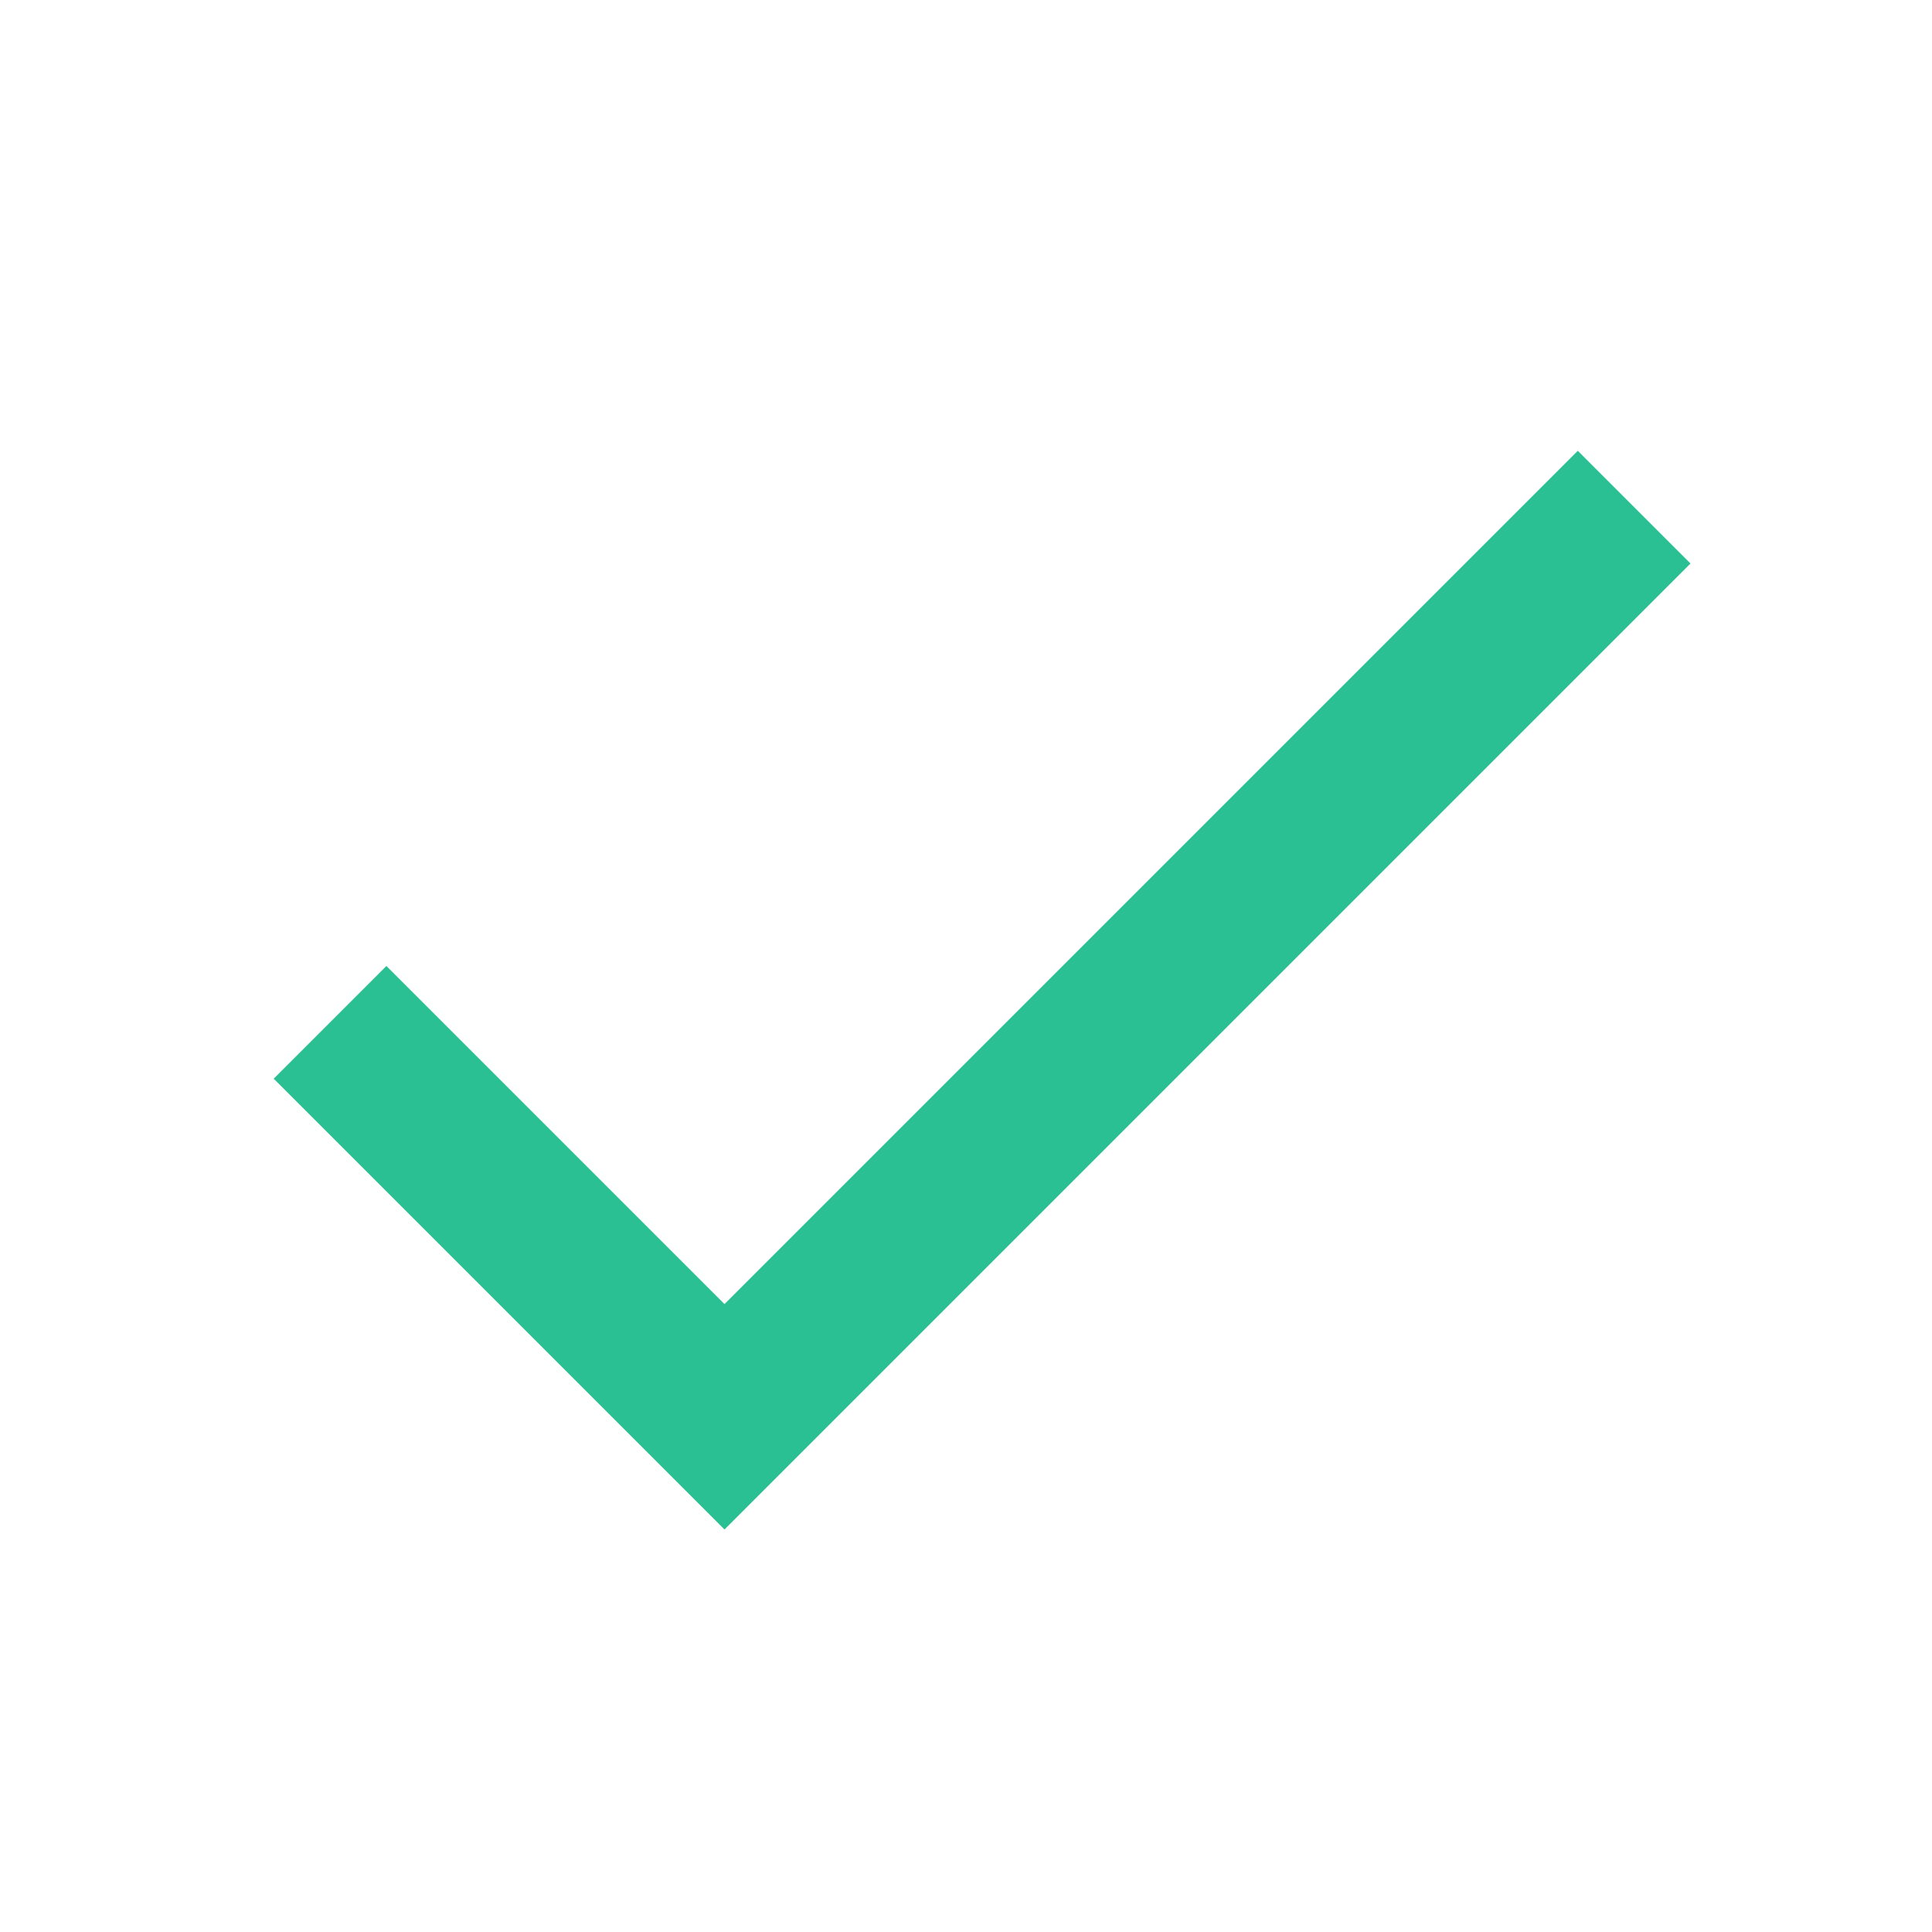
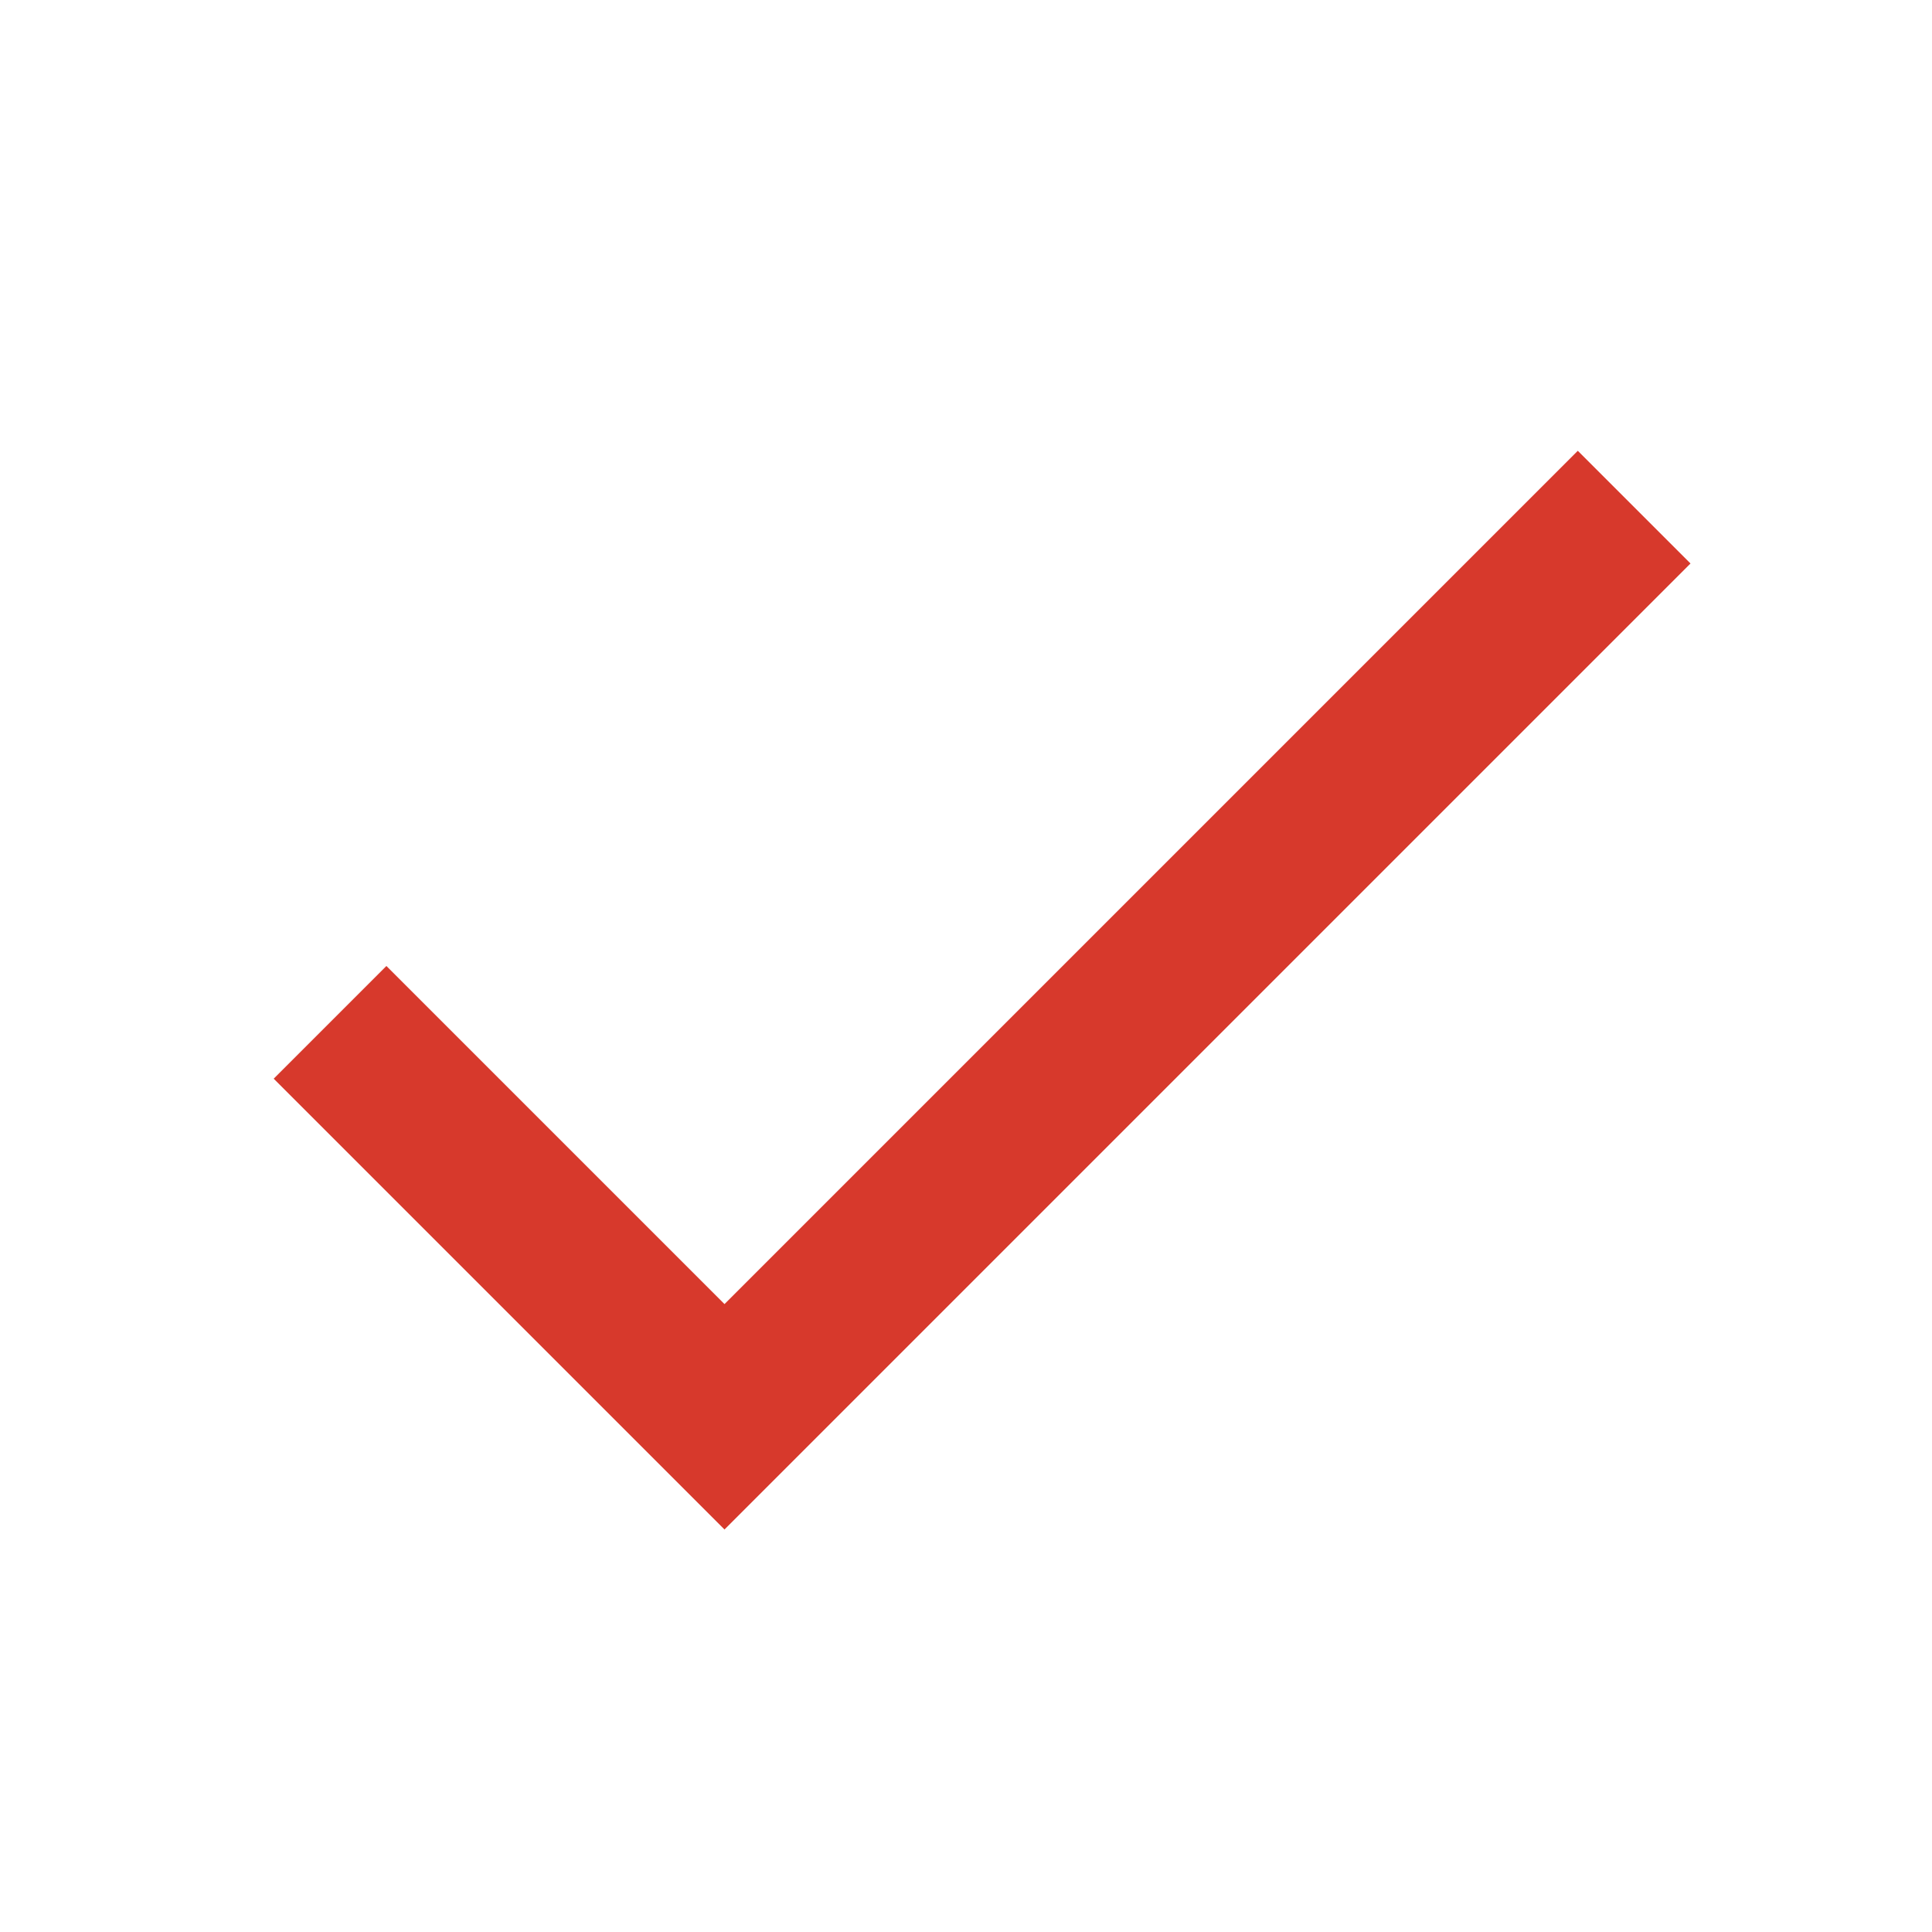
<svg xmlns="http://www.w3.org/2000/svg" width="18" height="18" viewBox="0 0 24 24">
  <path fill="none" d="M0 0h24v24H0z" />
-   <path fill="#2ac093" d="M9 16.2L4.8 12l-1.4 1.4L9 19 21 7l-1.4-1.4L9 16.2z" />
+   <path fill="#d7392c" d="M9 16.2L4.8 12l-1.4 1.4L9 19 21 7l-1.4-1.4L9 16.2z" />
</svg>
